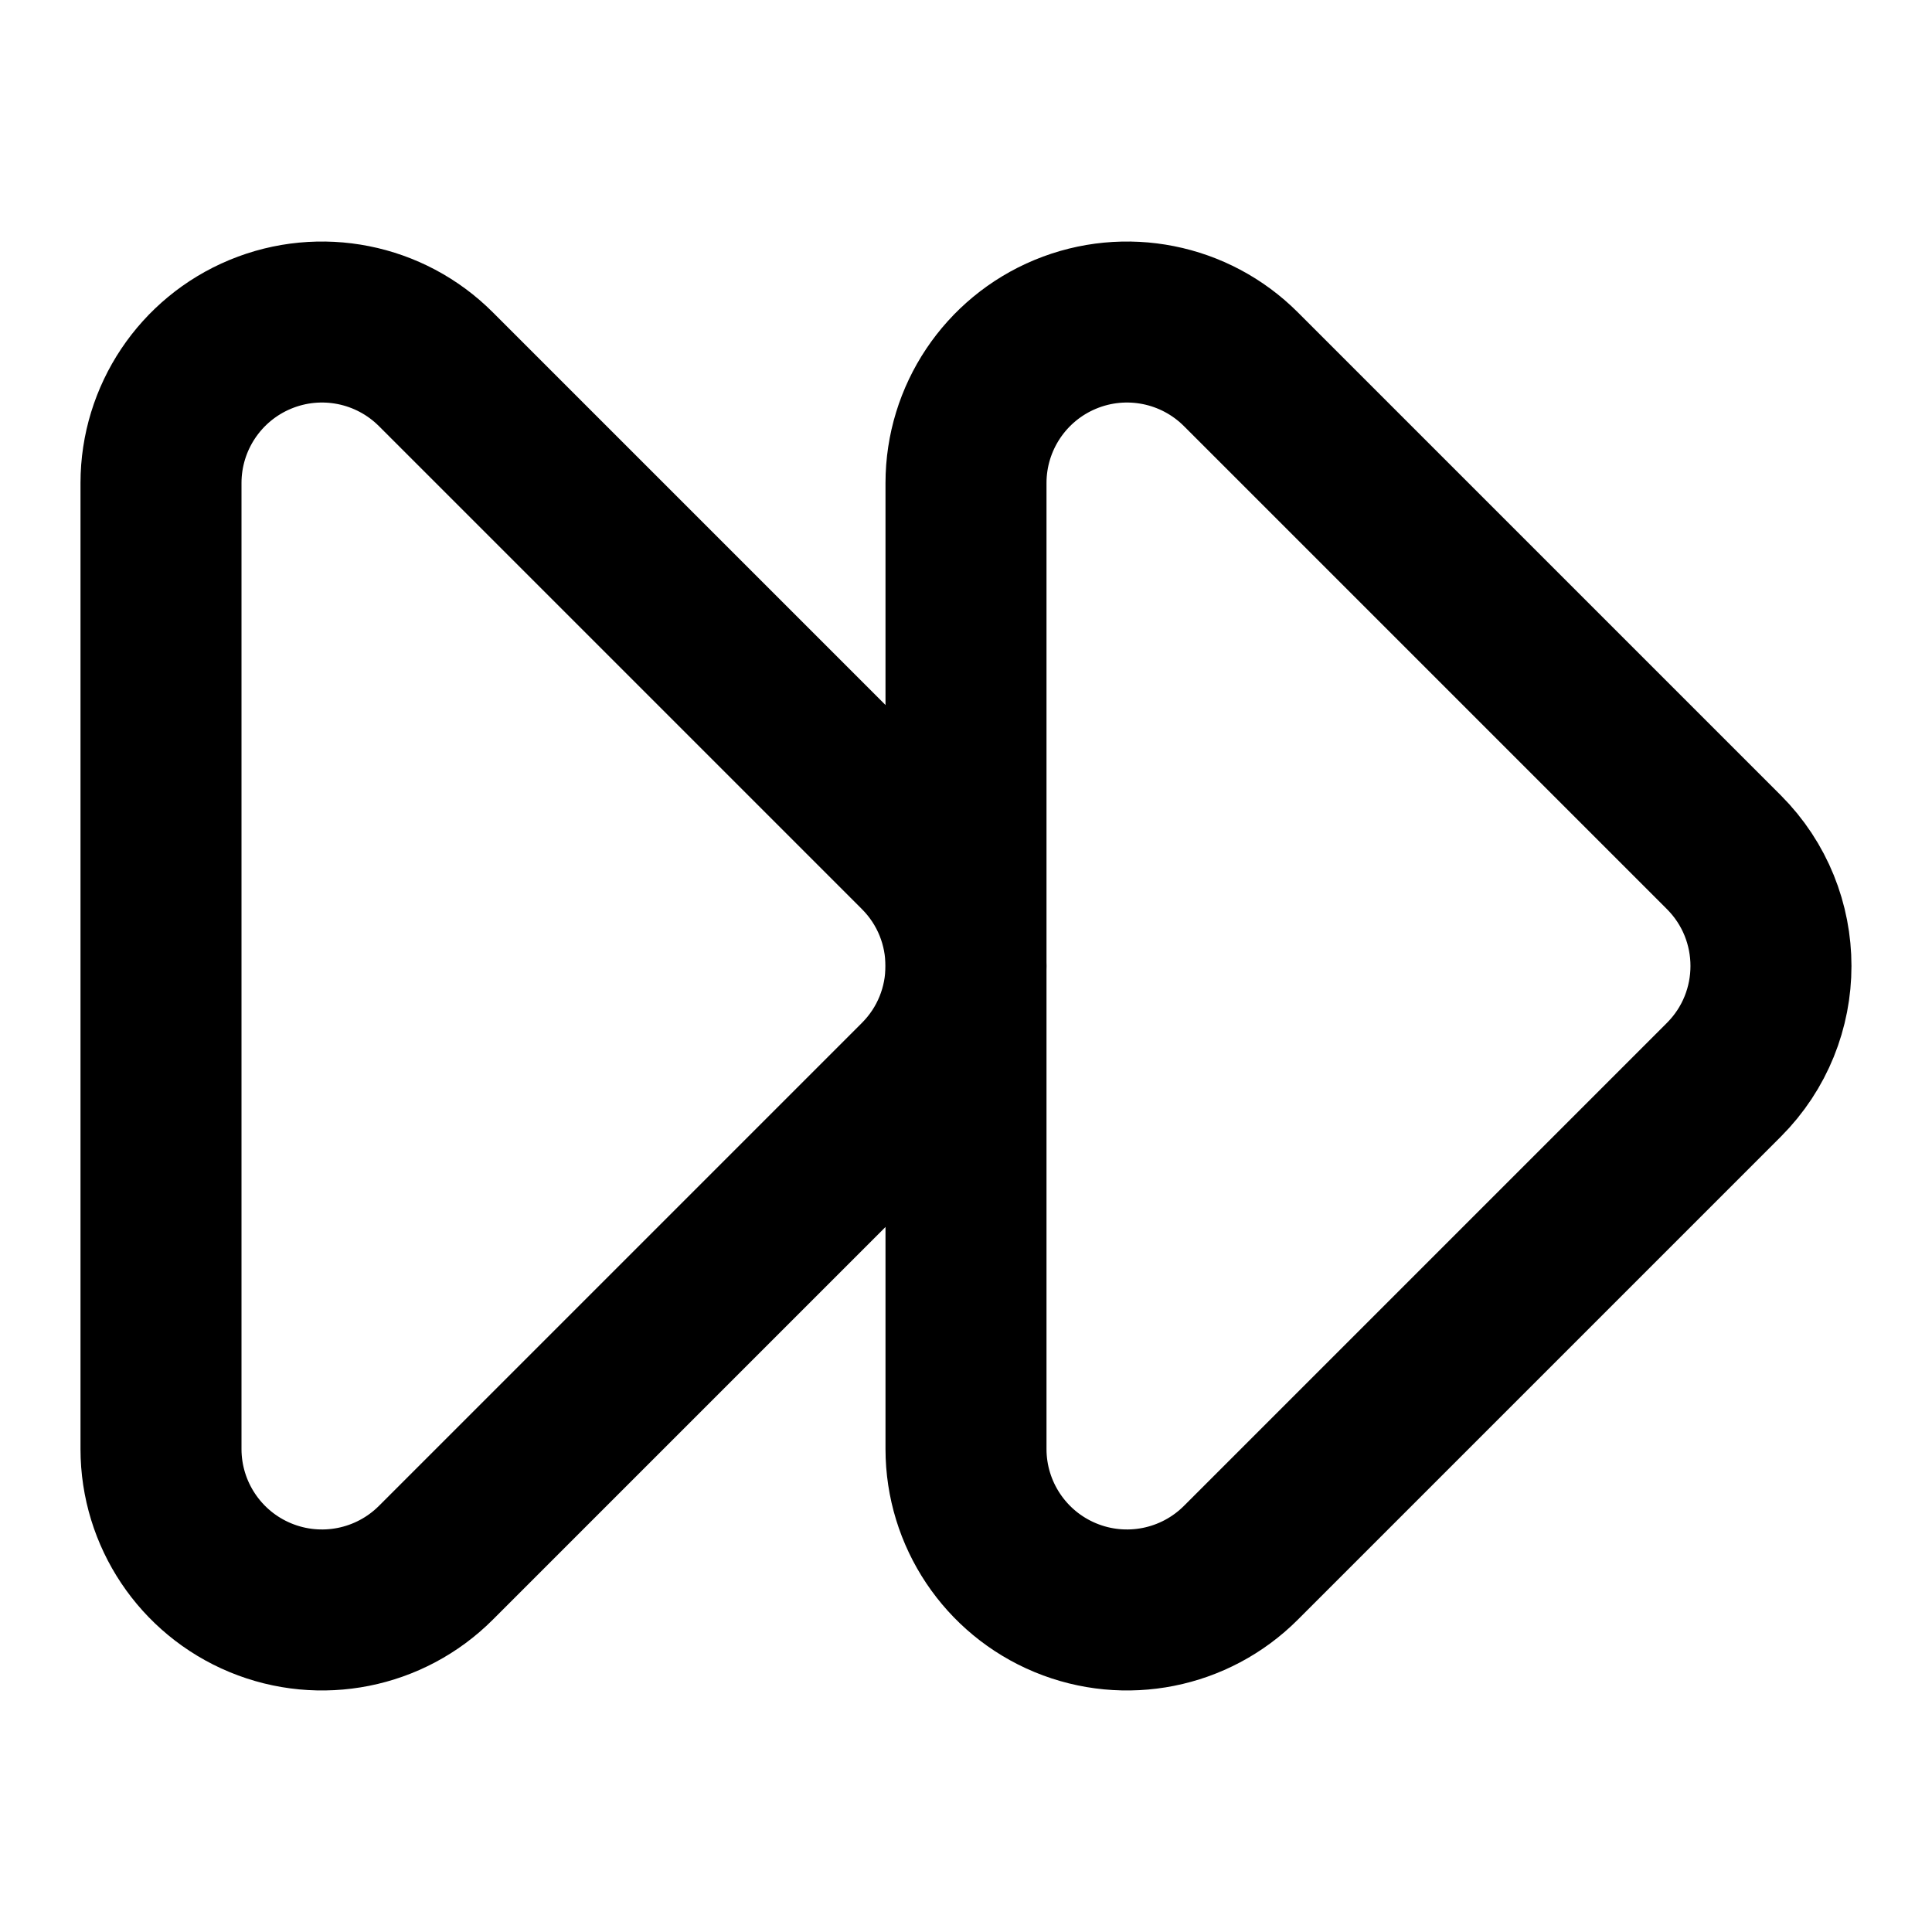
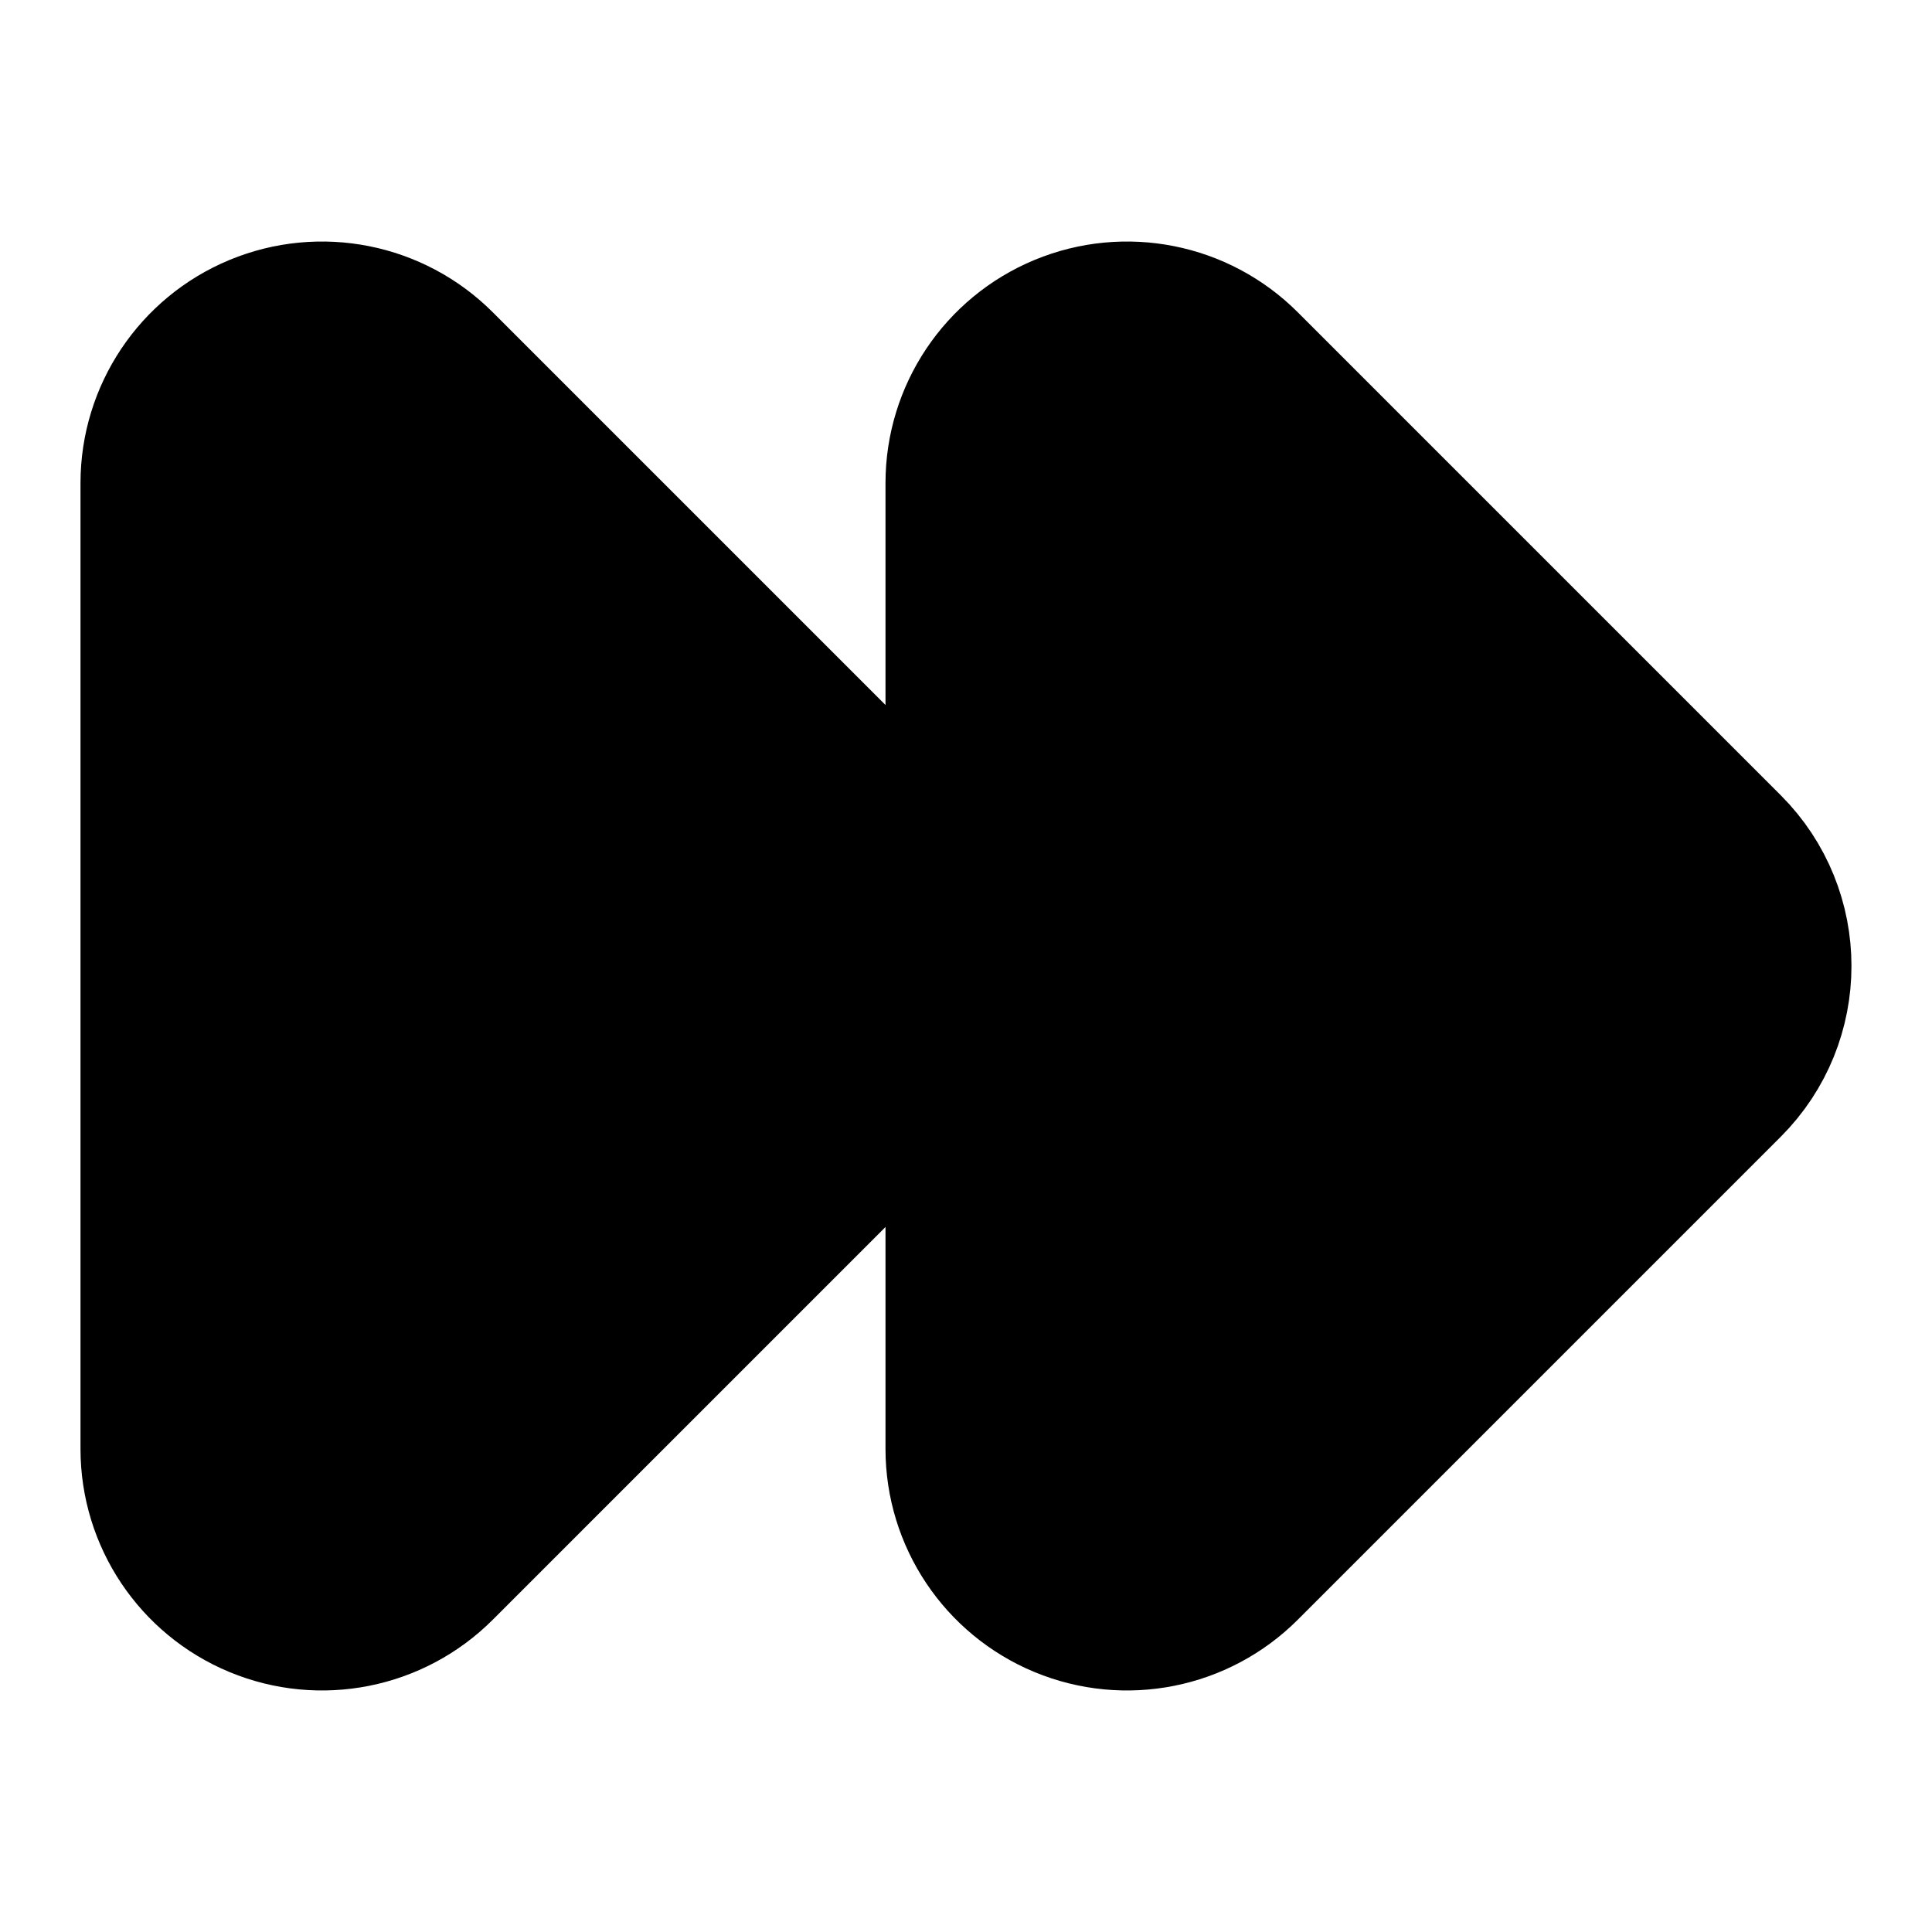
- <svg xmlns="http://www.w3.org/2000/svg" width="24" height="24" viewBox="0 0 24 24" fill="none" stroke="black" stroke-width="2" stroke-linecap="round" stroke-linejoin="round">
+ <svg xmlns="http://www.w3.org/2000/svg" width="24" height="24" viewBox="0 0 24 24" fill="black" stroke="black" stroke-width="2" stroke-linecap="round" stroke-linejoin="round">
  <path d="M12 6a2 2 0 0 1 3.414-1.414l6 6a2 2 0 0 1 0 2.828l-6 6A2 2 0 0 1 12 18z" />
  <path d="M2 6a2 2 0 0 1 3.414-1.414l6 6a2 2 0 0 1 0 2.828l-6 6A2 2 0 0 1 2 18z" />
</svg>
